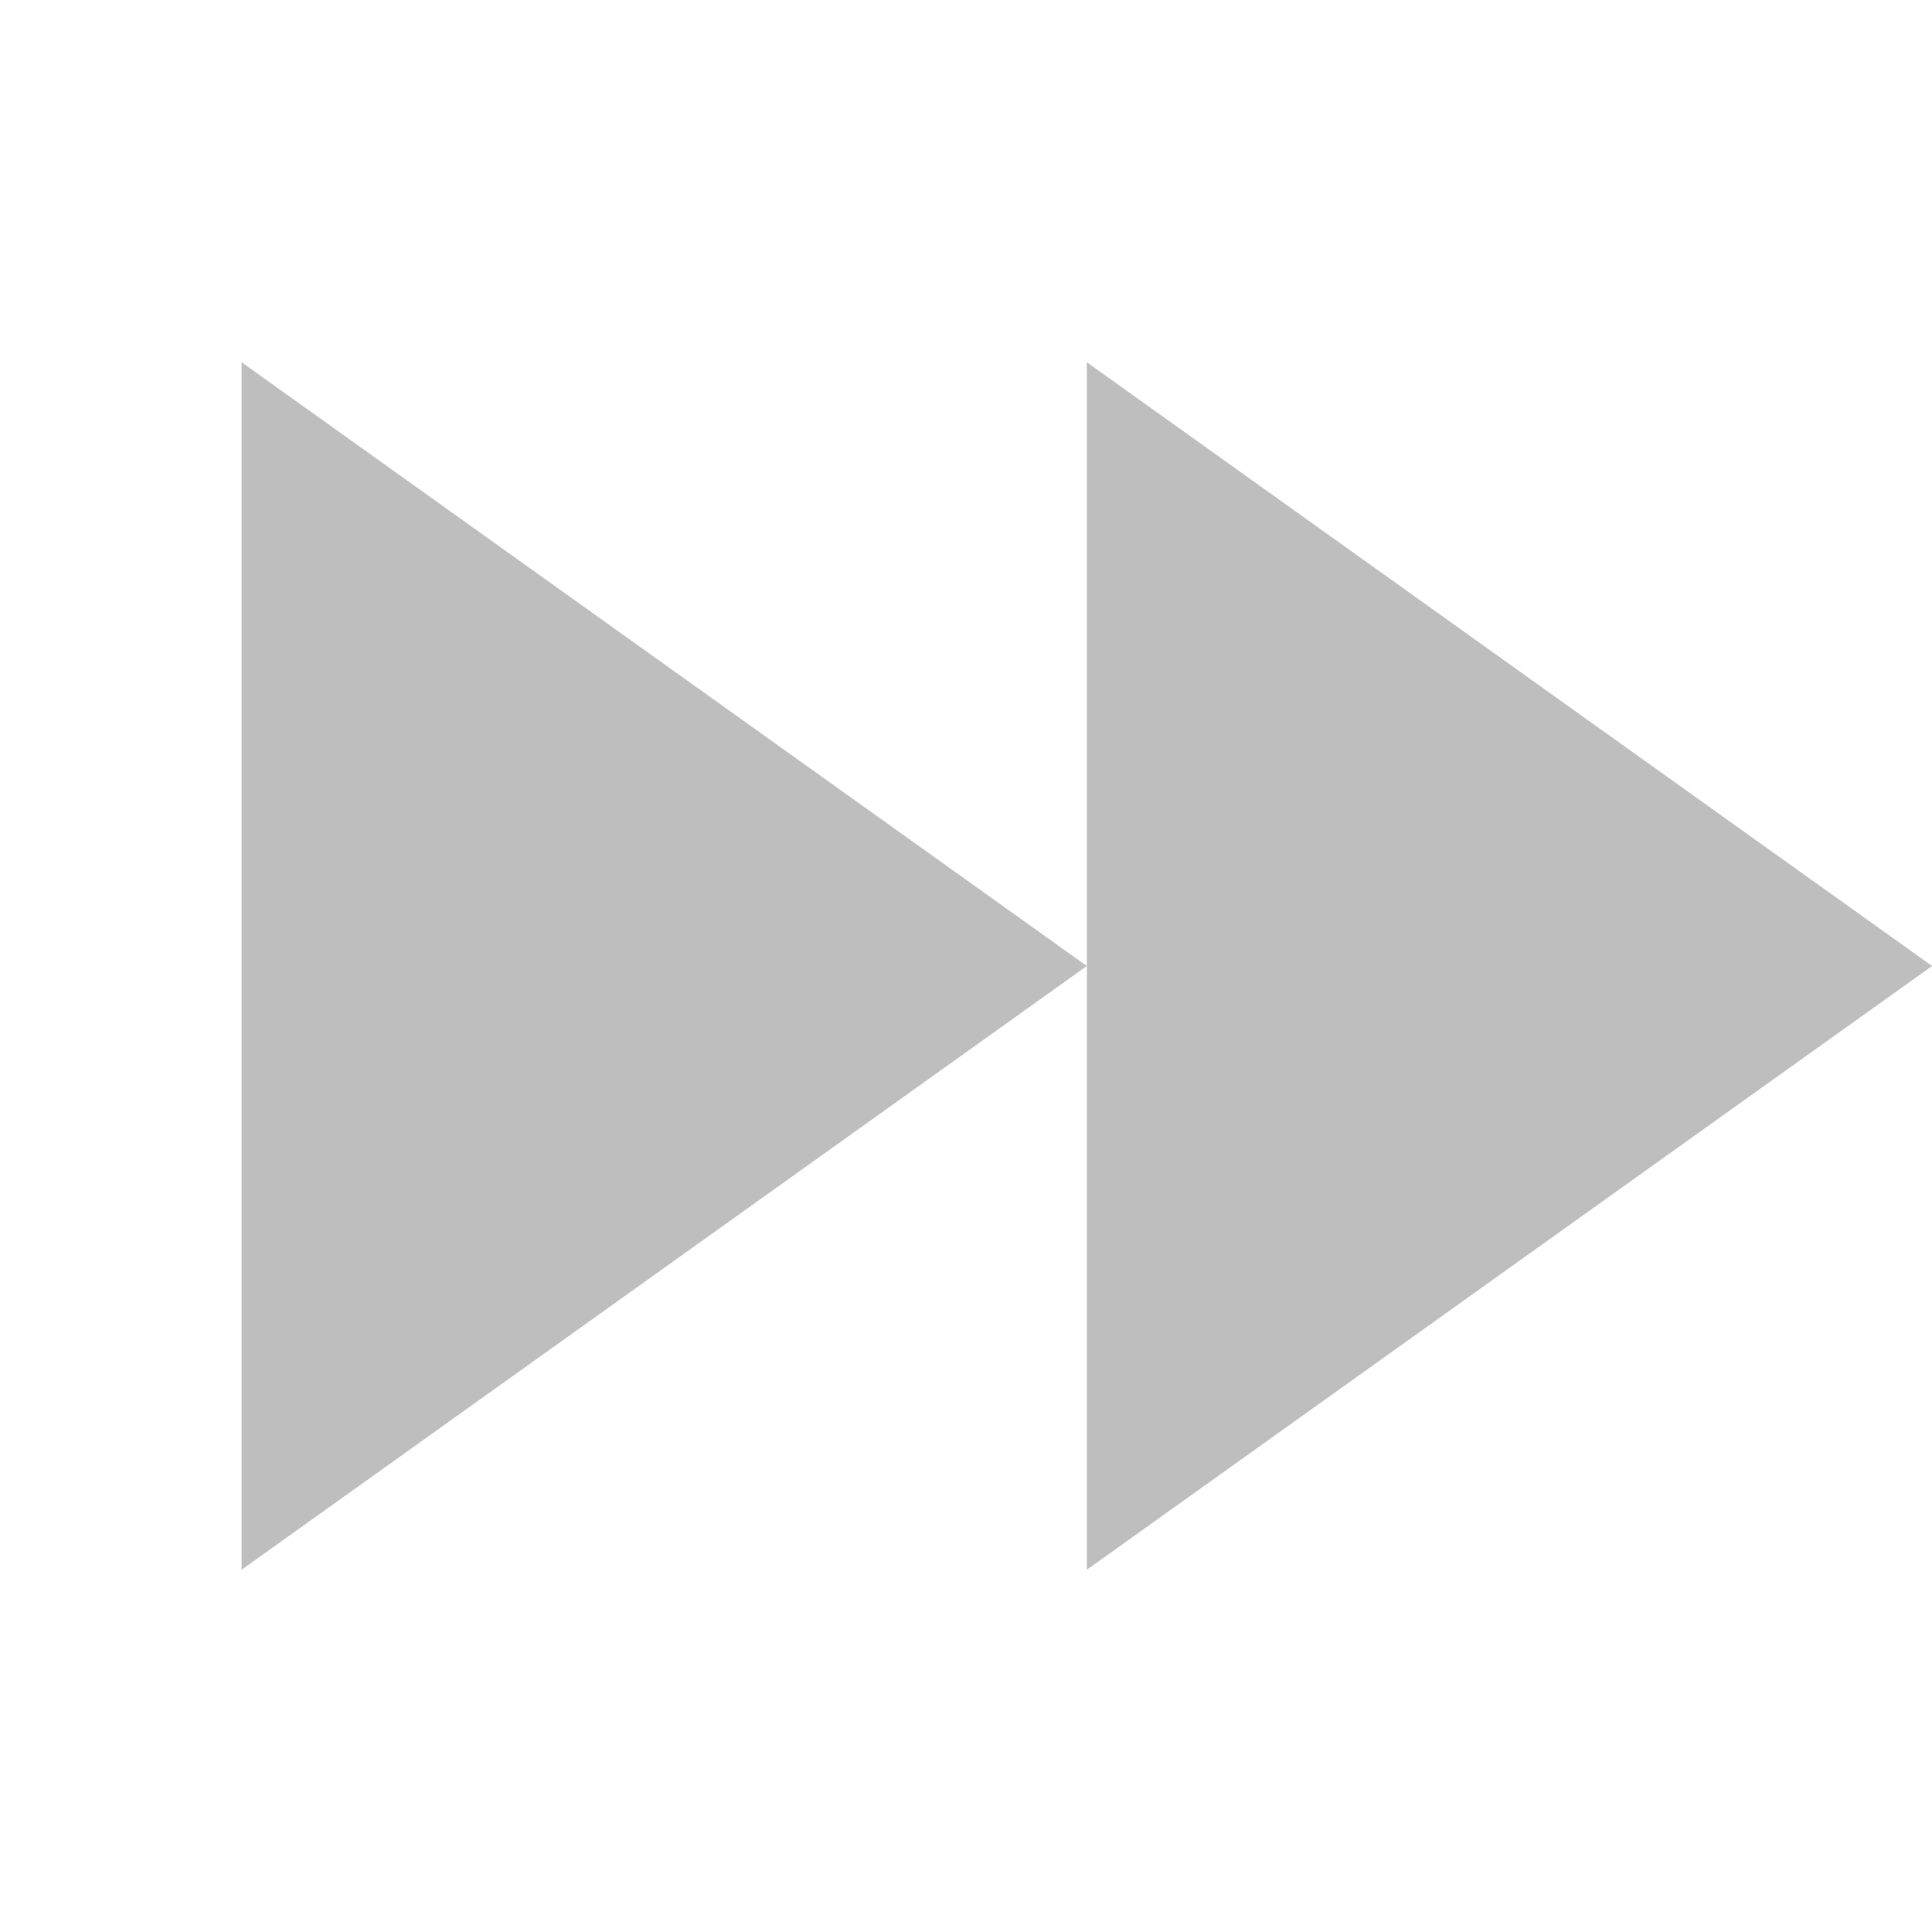
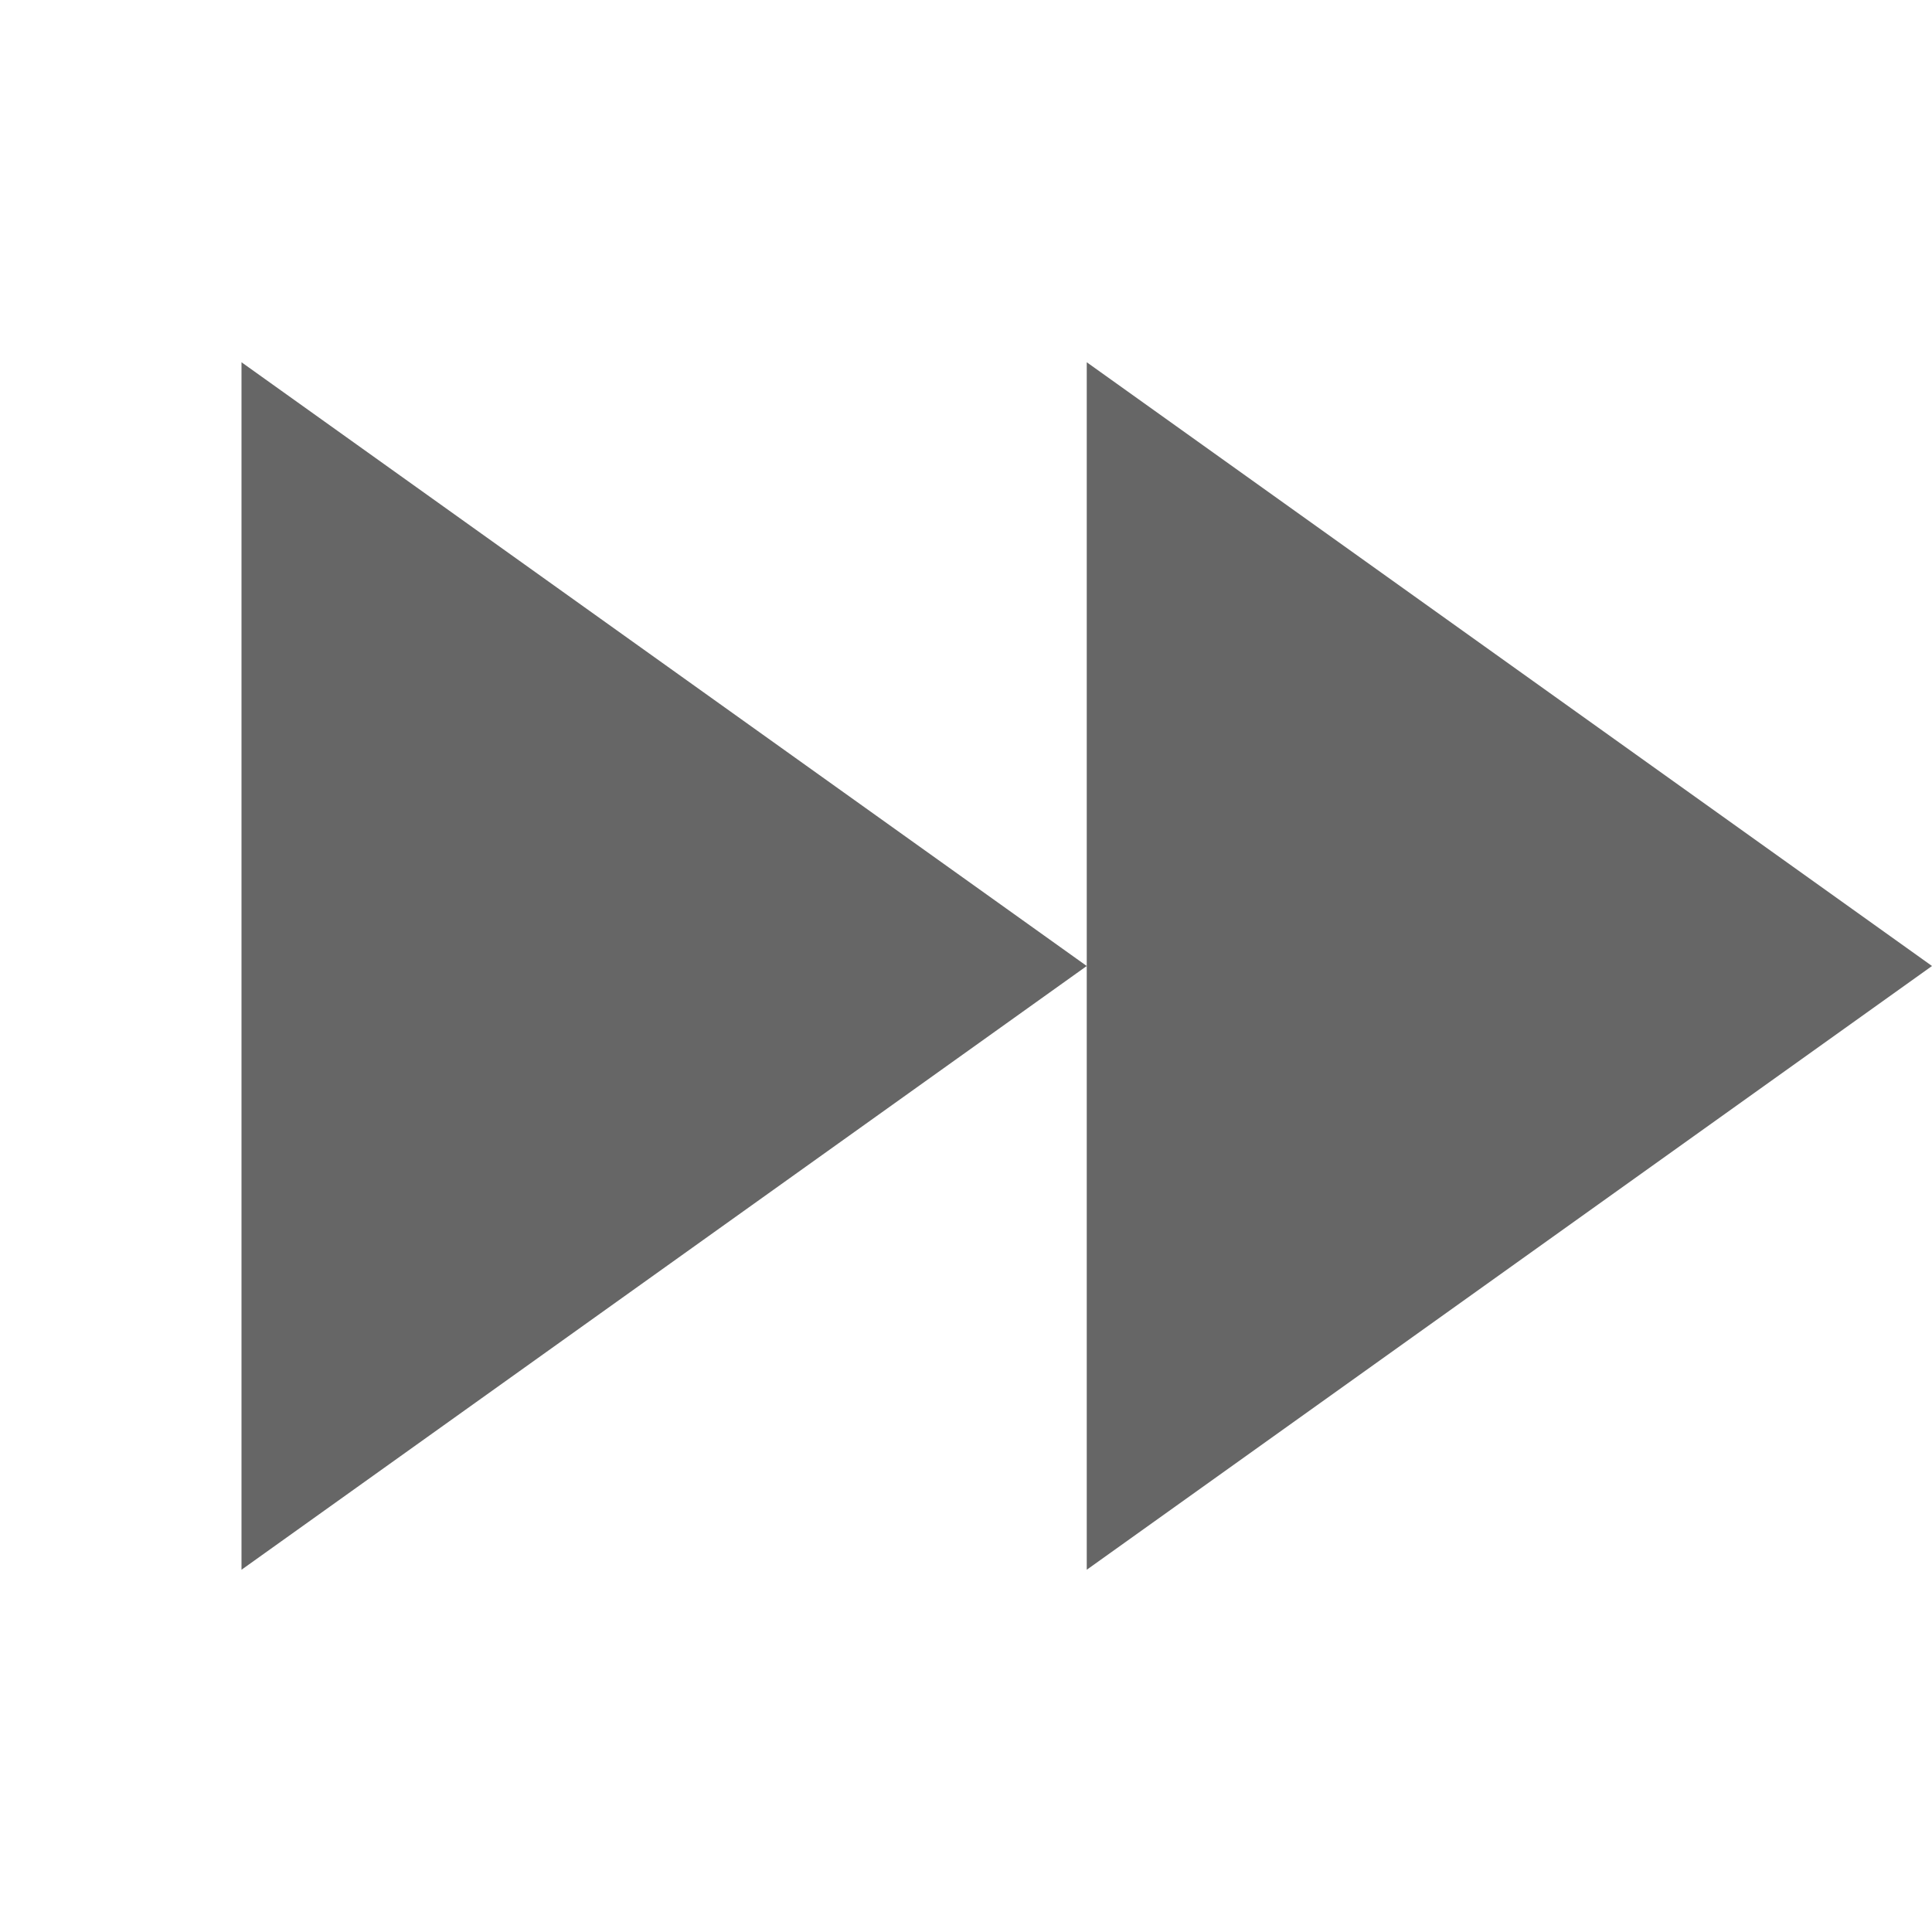
- <svg xmlns="http://www.w3.org/2000/svg" height="16" id="svg7384" version="1.1" width="16">
-   <defs id="defs7386">
-     <filter color-interpolation-filters="sRGB" id="filter7554">
-       <feBlend id="feBlend7556" in2="BackgroundImage" mode="darken" />
-     </filter>
-     <filter color-interpolation-filters="sRGB" id="filter7554-7">
-       <feBlend id="feBlend7556-6" in2="BackgroundImage" mode="darken" />
-     </filter>
-   </defs>
-   <g id="layer9" label="status" style="display:inline" transform="translate(-333.0002,52)" />
-   <g id="layer10" style="display:inline" transform="translate(-333.0002,52)" />
-   <g id="layer13" style="display:inline" transform="translate(-333.0002,52)" />
-   <g id="layer14" transform="translate(-333.0002,52)" />
-   <g id="layer15" style="display:inline" transform="translate(-333.0002,52)" />
-   <g id="g71291" style="display:inline" transform="translate(-333.0002,52)" />
-   <g id="layer12" style="display:inline" transform="translate(-333.0002,52)">
-     <path d="m 335.001,-49 0,10 7,-5 -7,-5 z m 7,5 0,5 7,-5 -7,-5 0,5 z m 7,0 0,0 z" id="path14488" style="color:#bebebe;fill:#bebebe;fill-opacity:1;fill-rule:nonzero;stroke:none;stroke-width:1;marker:none;visibility:visible;display:inline;overflow:visible;enable-background:accumulate" />
+ <svg xmlns="http://www.w3.org/2000/svg" height="16" width="16" id="svg2" version="1.1">
+   <defs id="defs10" />
+   <g color="#bebebe" transform="translate(-333 23)" id="g4">
+     <path d="M335-20v10l7-5zm7 5v5l7-5-7-5zm7 0z" fill="#666" overflow="visible" style="marker:none" id="path6" />
  </g>
</svg>
